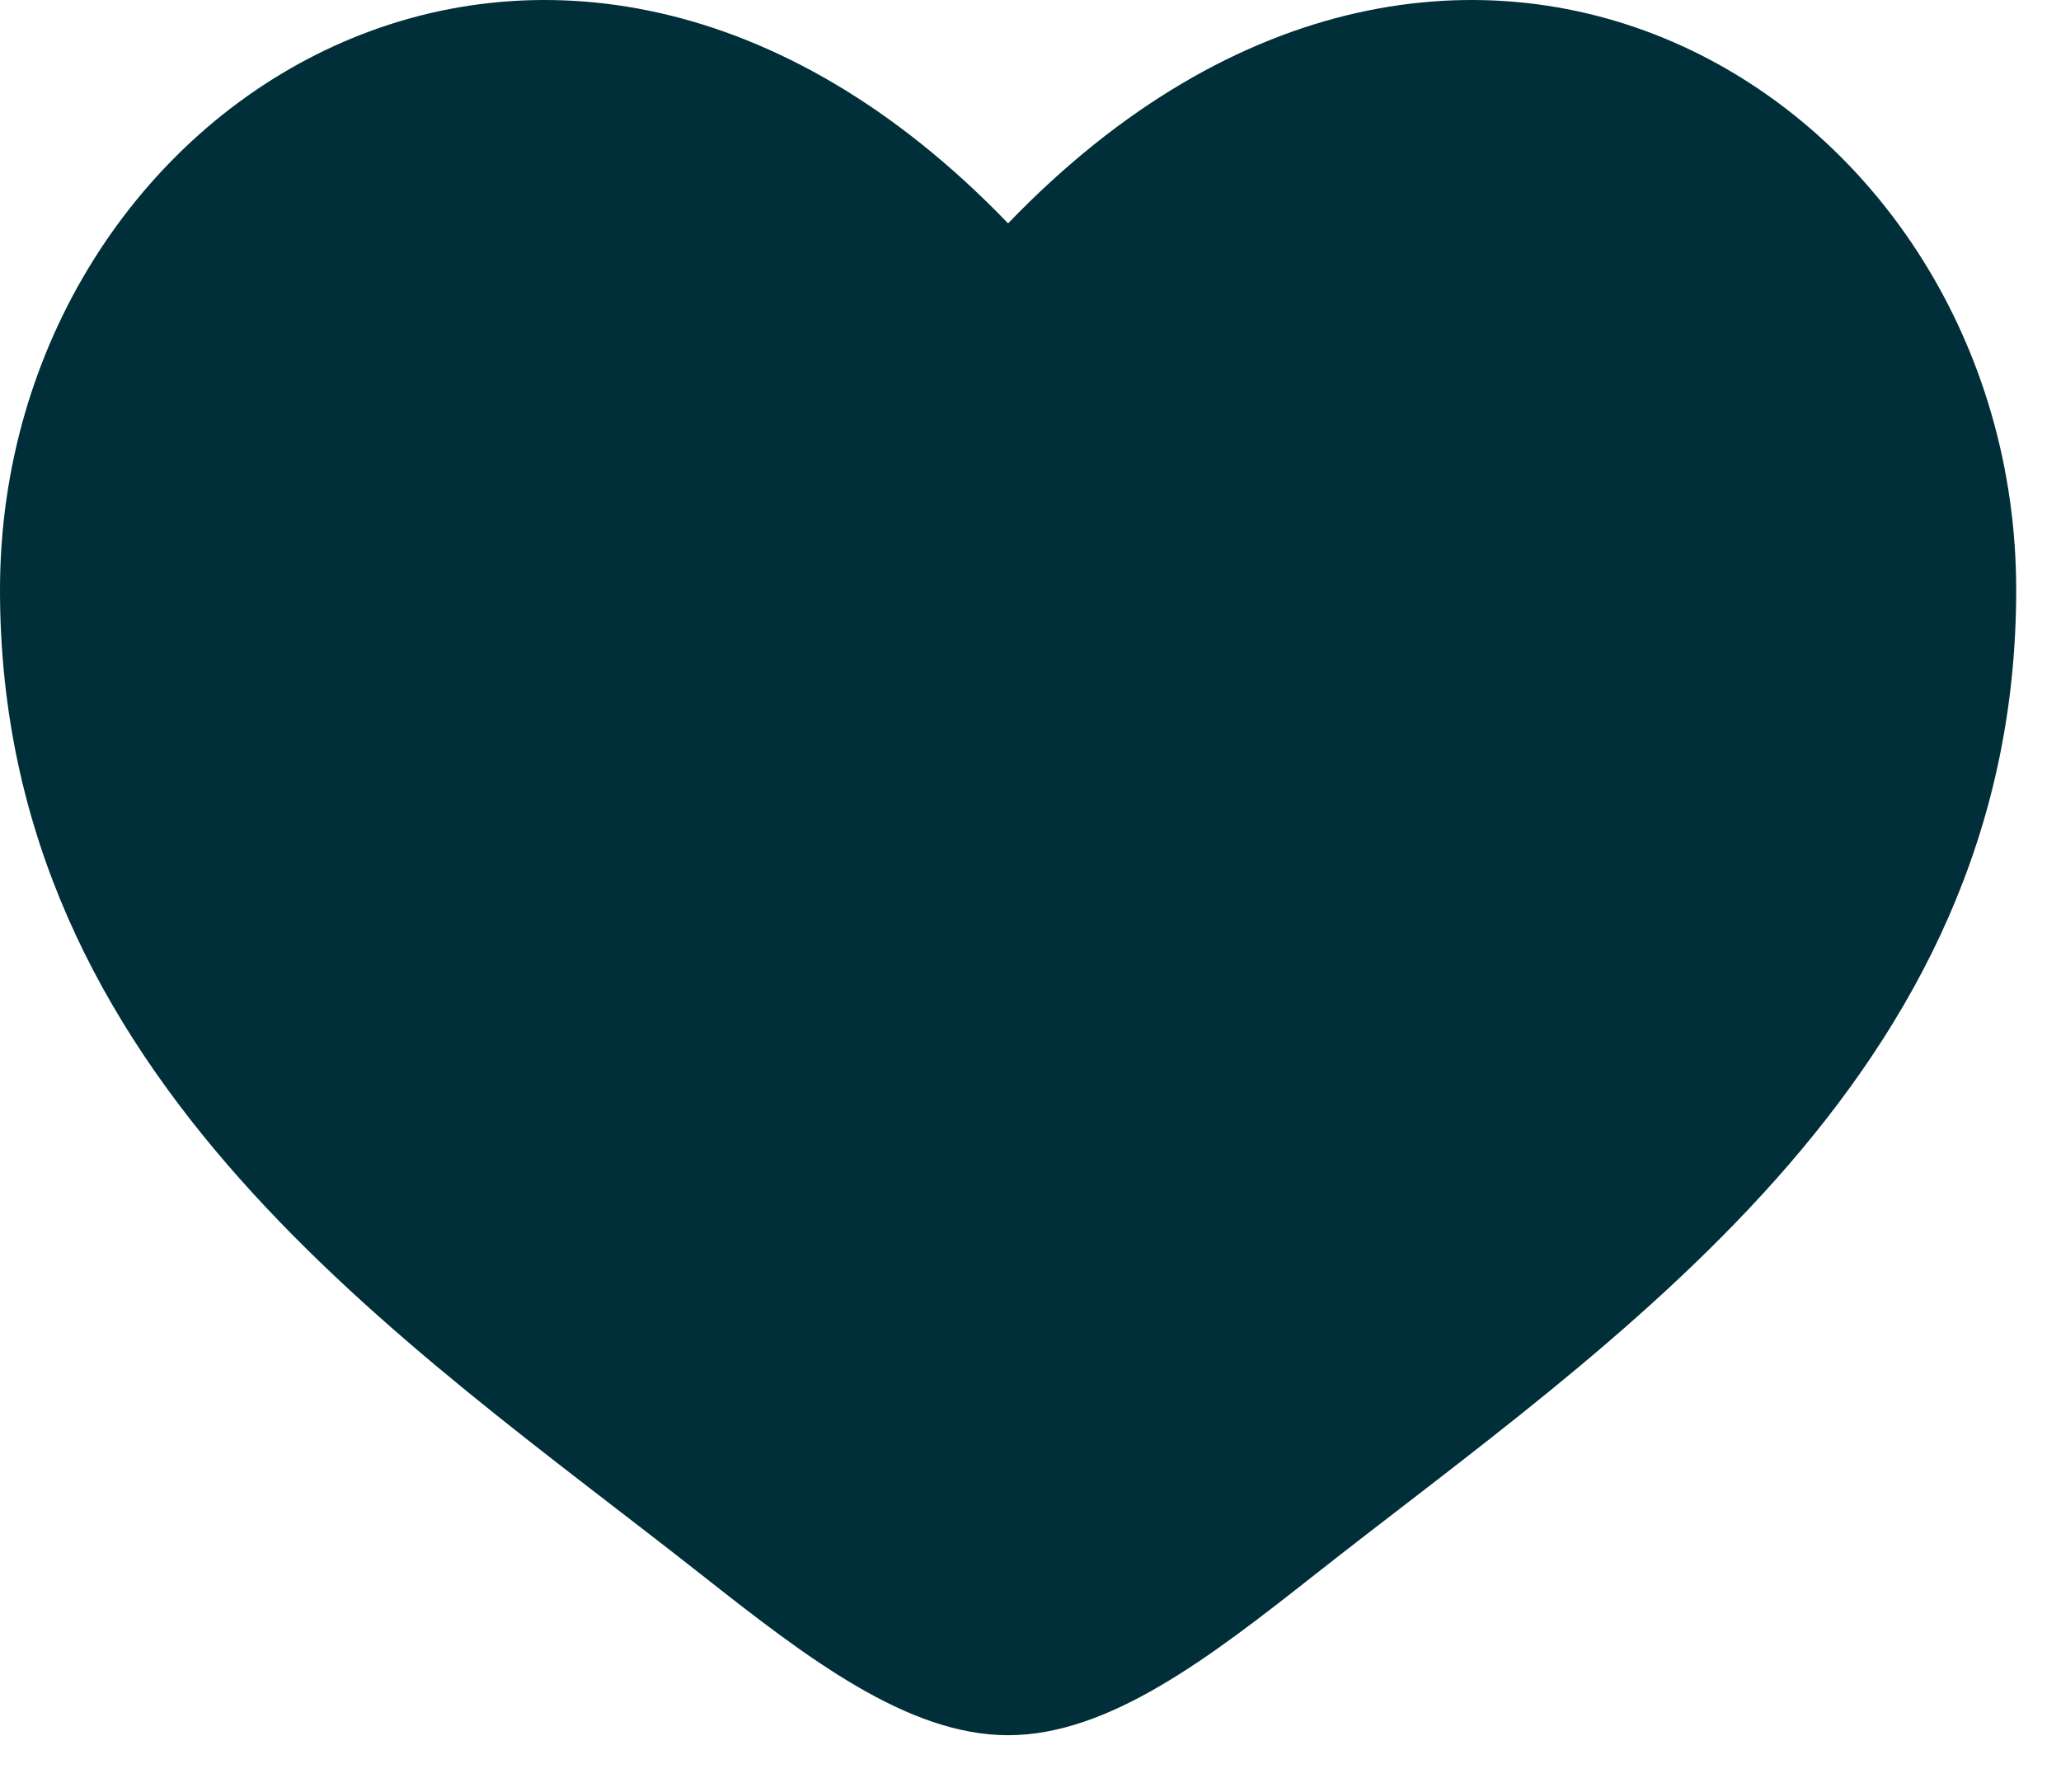
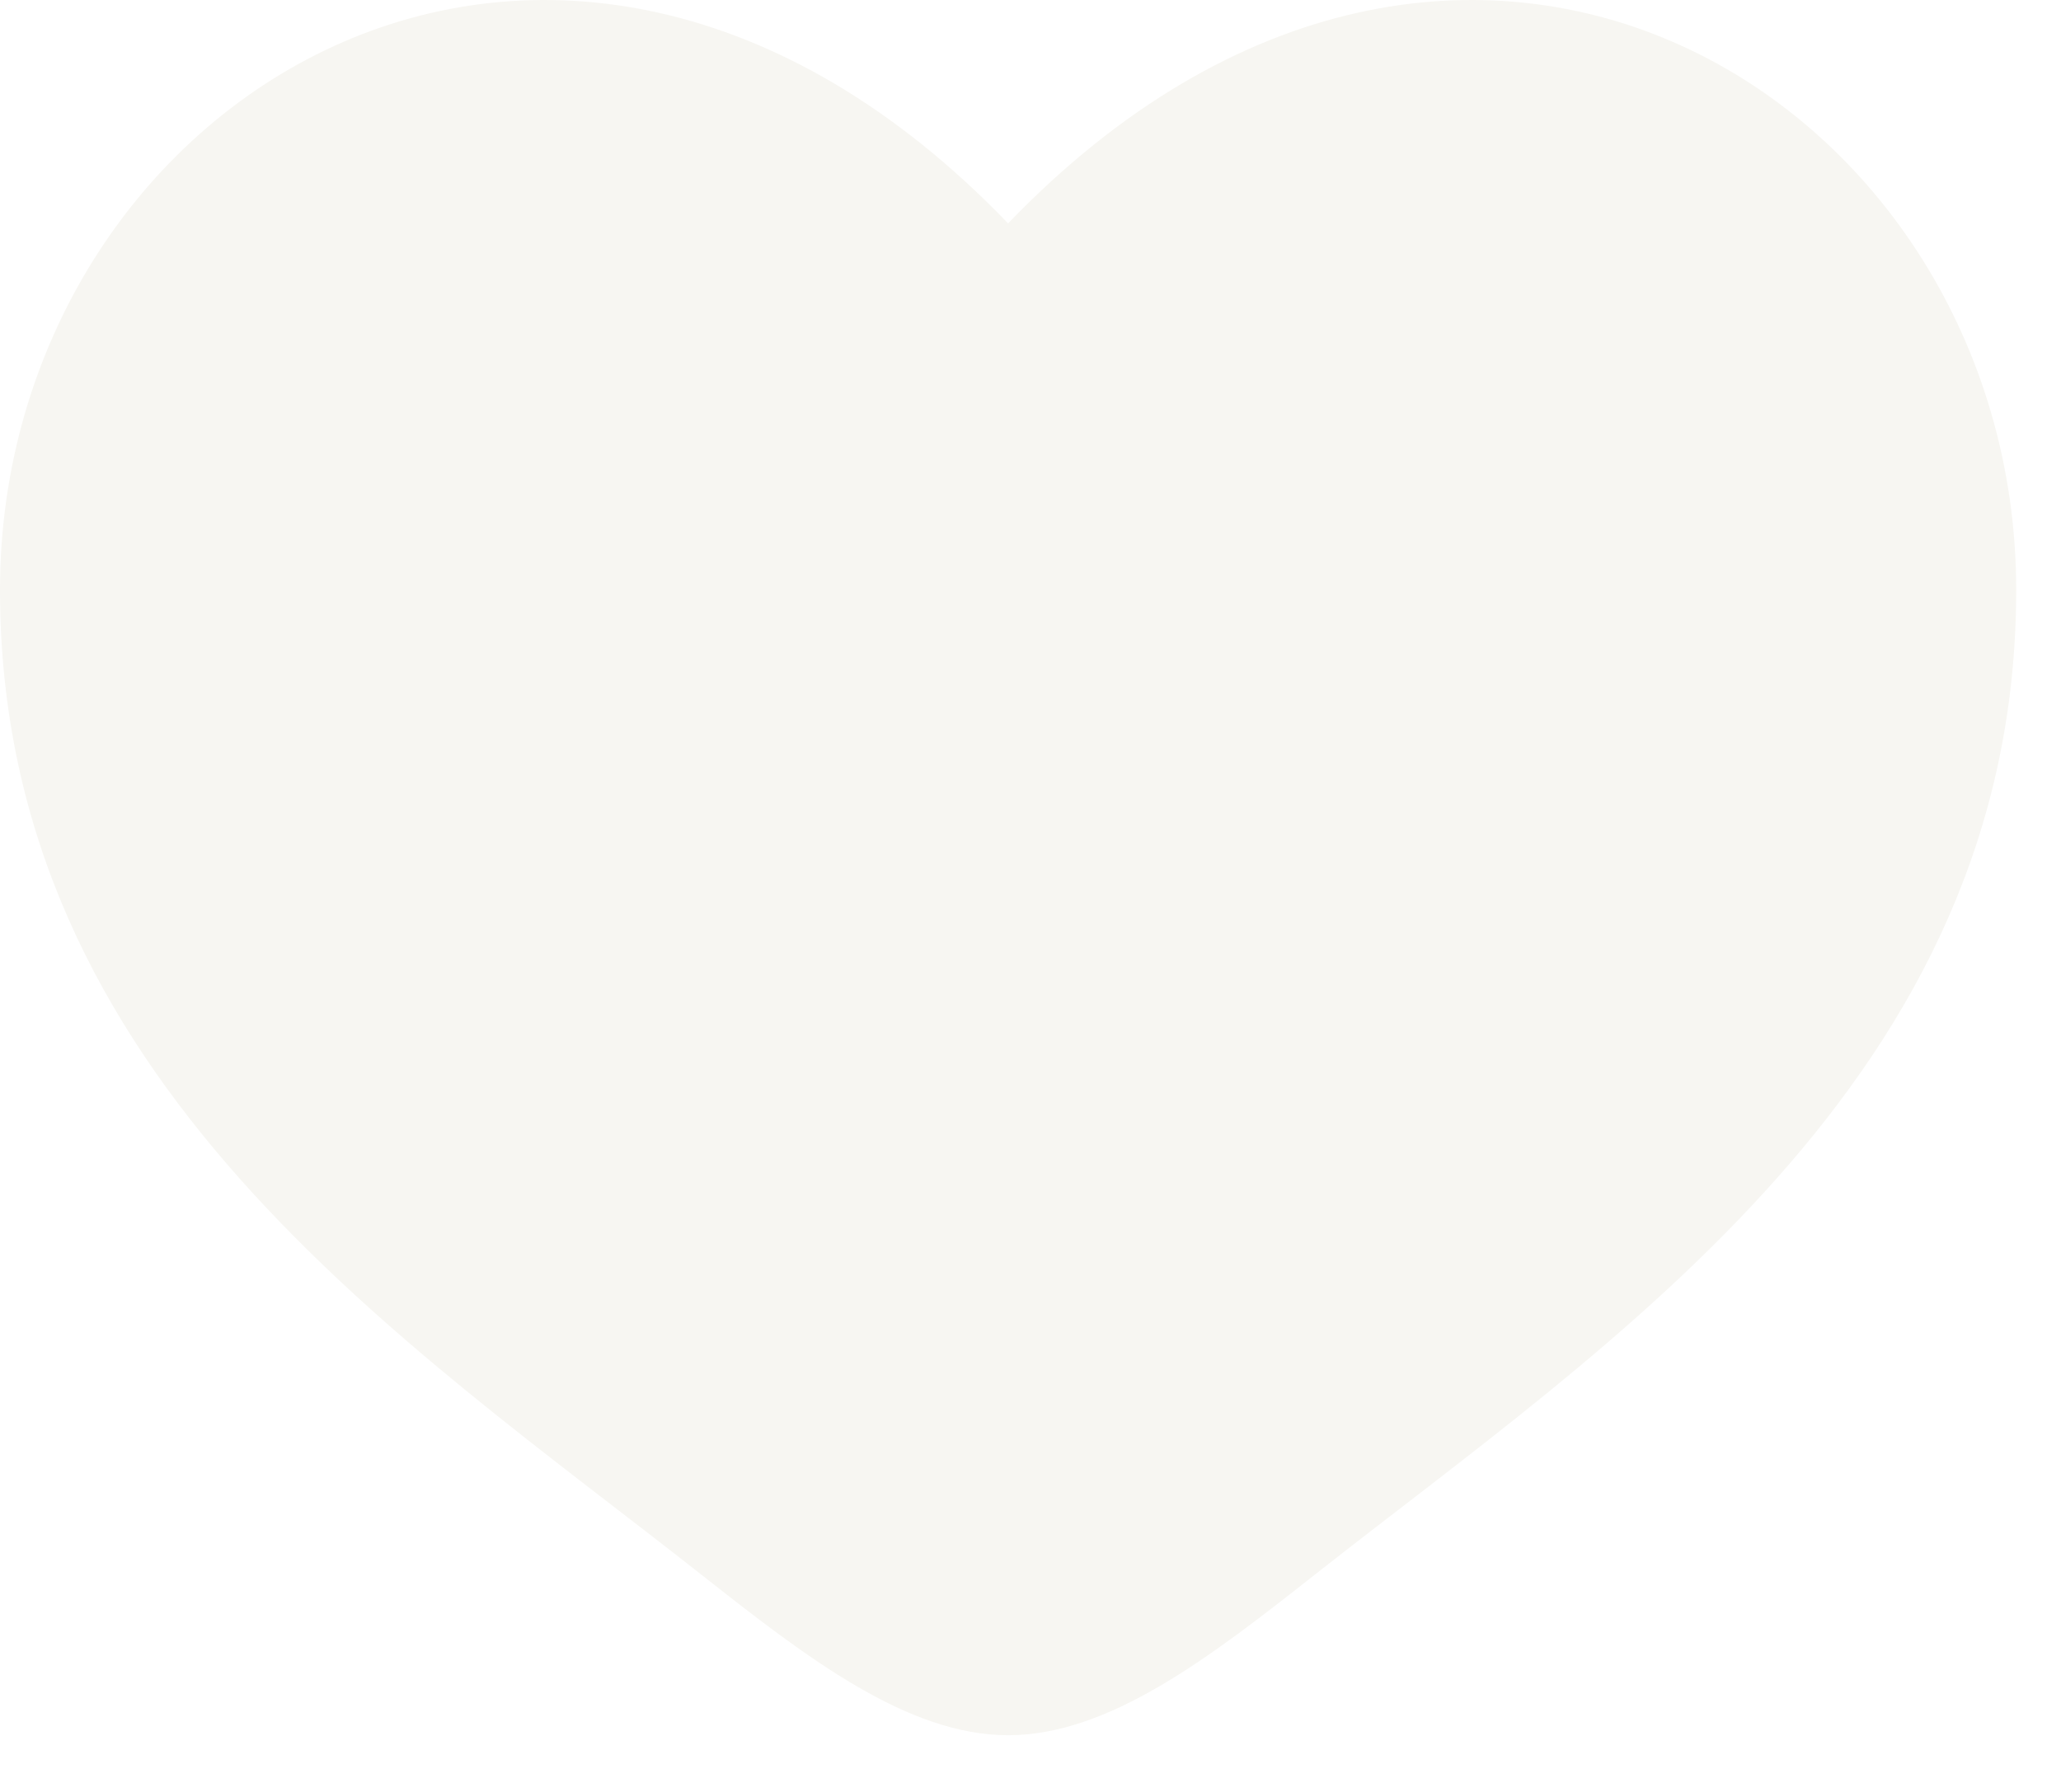
<svg xmlns="http://www.w3.org/2000/svg" width="23" height="20" viewBox="0 0 23 20" fill="none">
-   <path d="M0 6.584C0 12.055 4.522 14.97 7.832 17.579C9 18.5 10.125 19.367 11.25 19.367C12.375 19.367 13.5 18.5 14.668 17.579C17.978 14.97 22.5 12.055 22.5 6.584C22.5 1.113 16.312 -2.767 11.25 2.493C6.188 -2.767 0 1.113 0 6.584Z" fill="#002F39" />
+   <path d="M0 6.584C0 12.055 4.522 14.97 7.832 17.579C9 18.5 10.125 19.367 11.25 19.367C12.375 19.367 13.5 18.5 14.668 17.579C17.978 14.97 22.5 12.055 22.5 6.584C22.5 1.113 16.312 -2.767 11.25 2.493C6.188 -2.767 0 1.113 0 6.584Z" fill="#F7F6F2" />
</svg>
